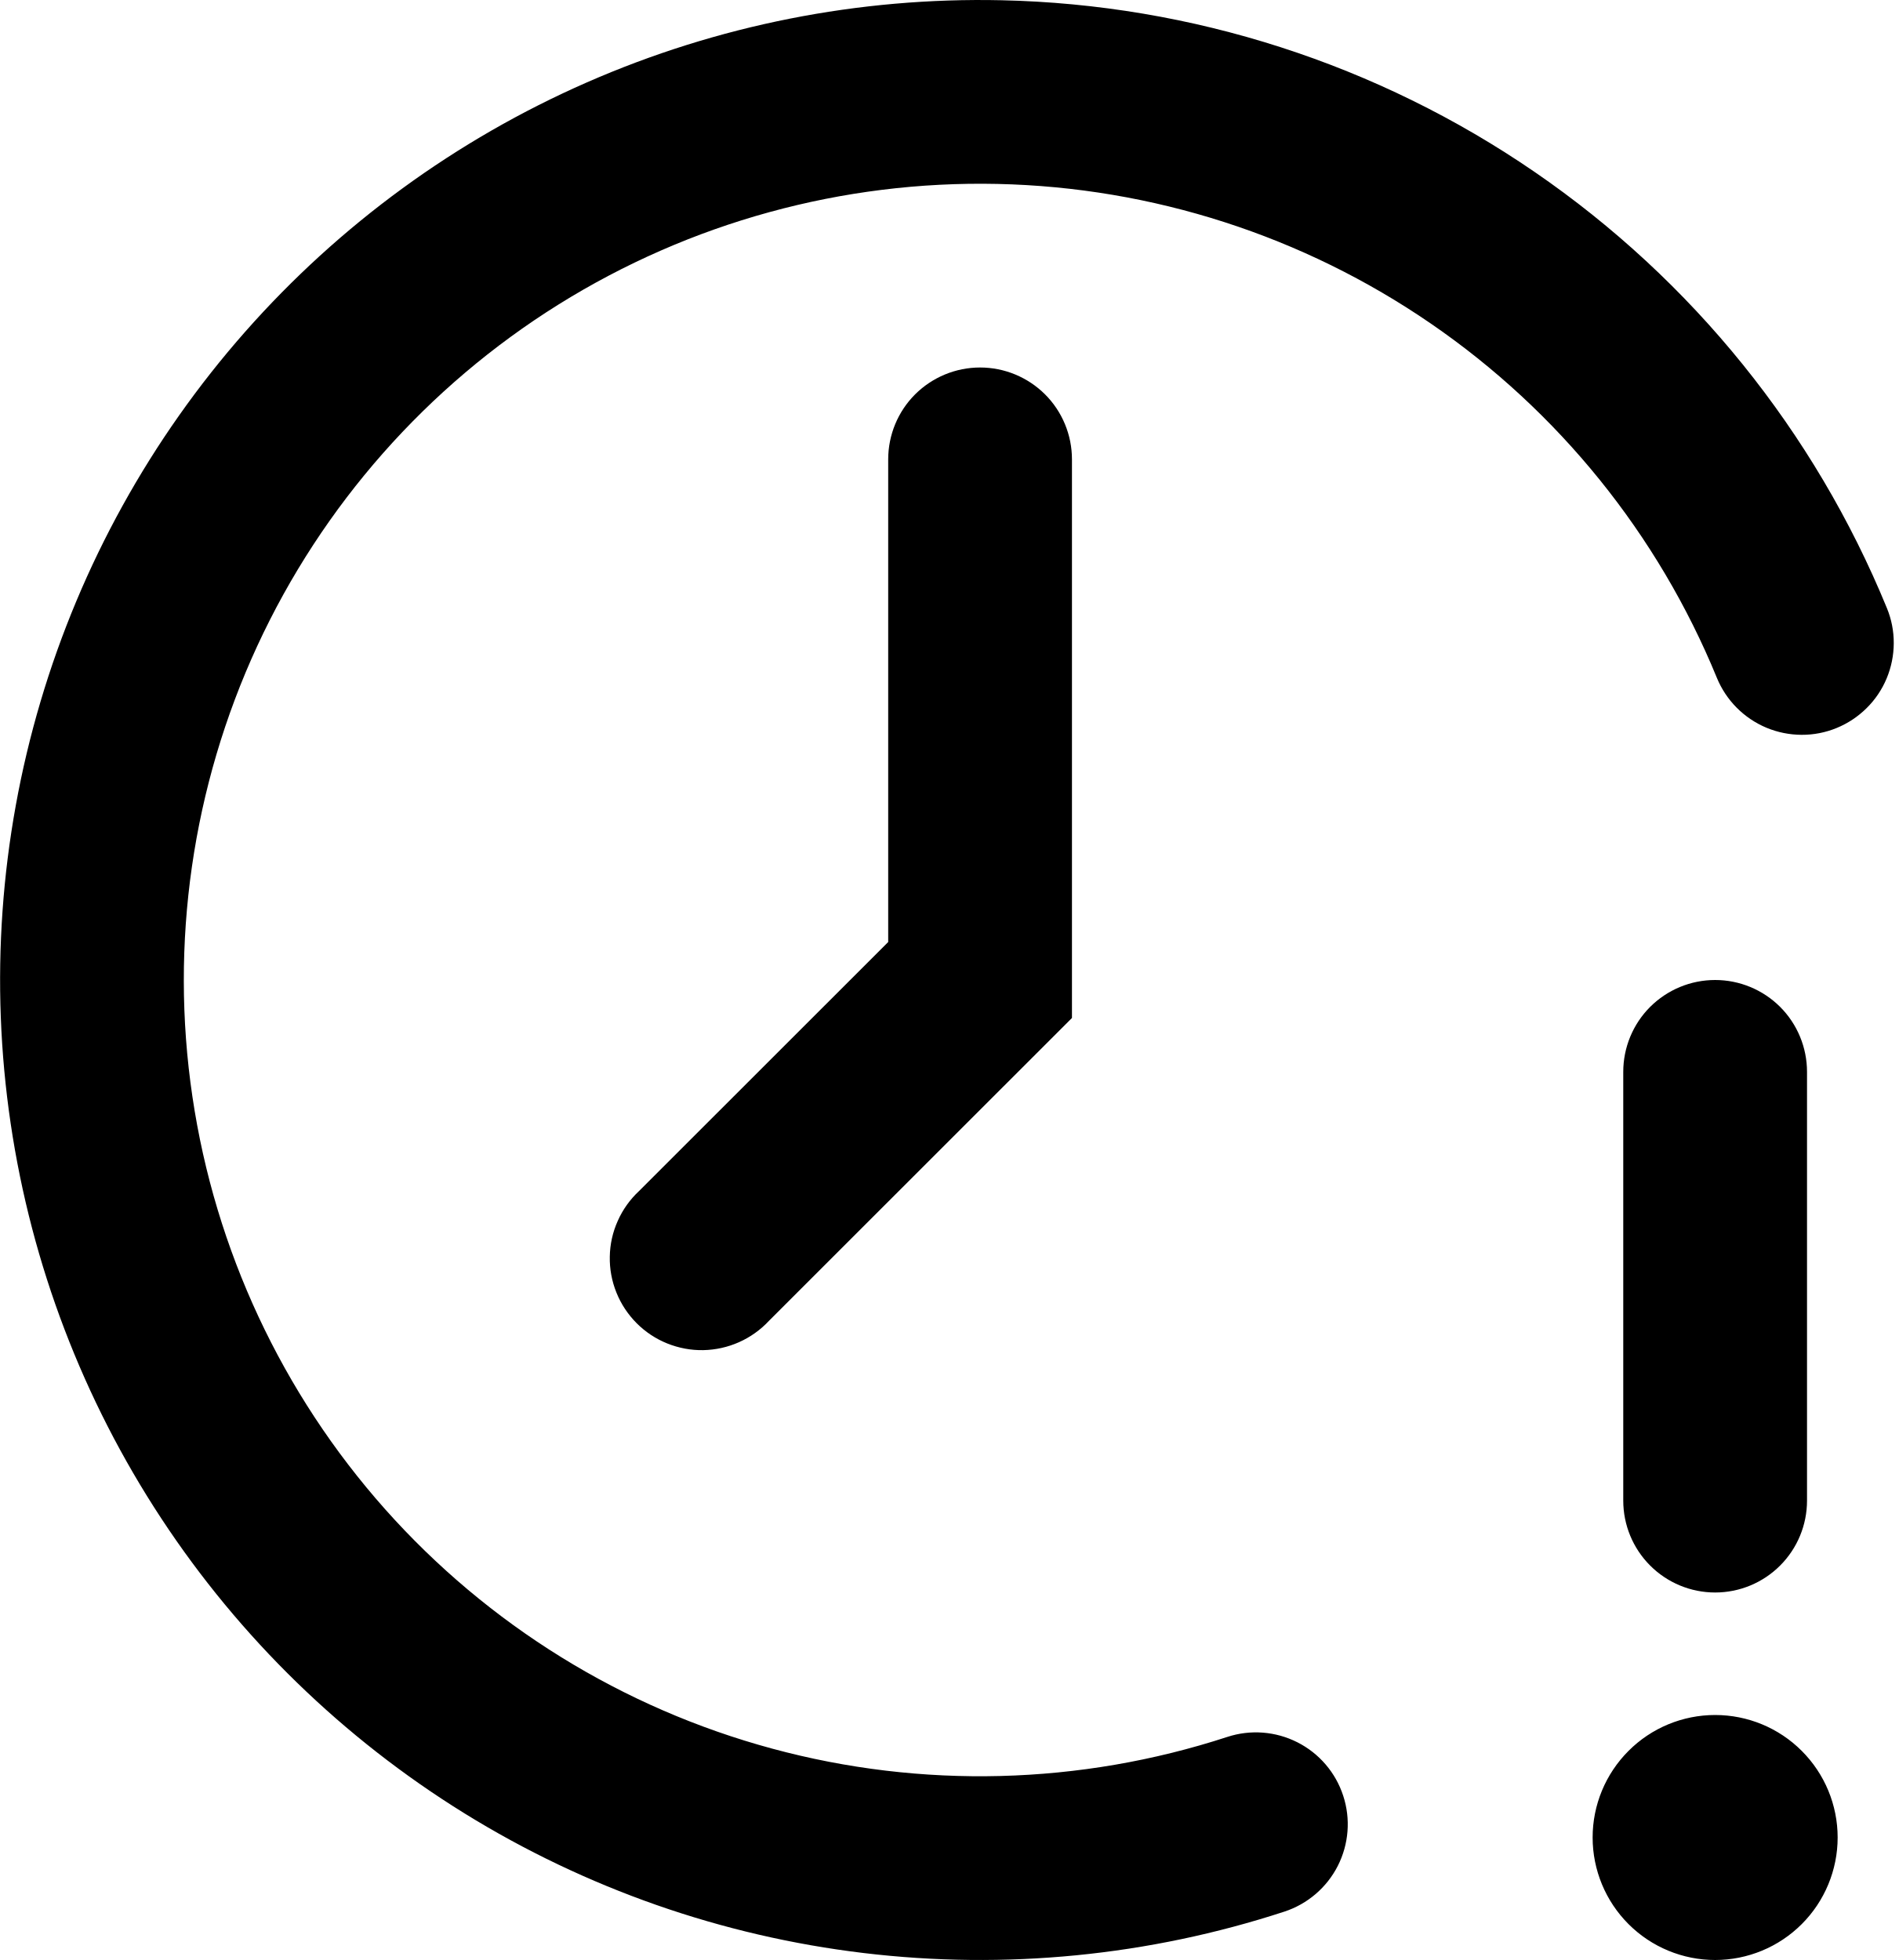
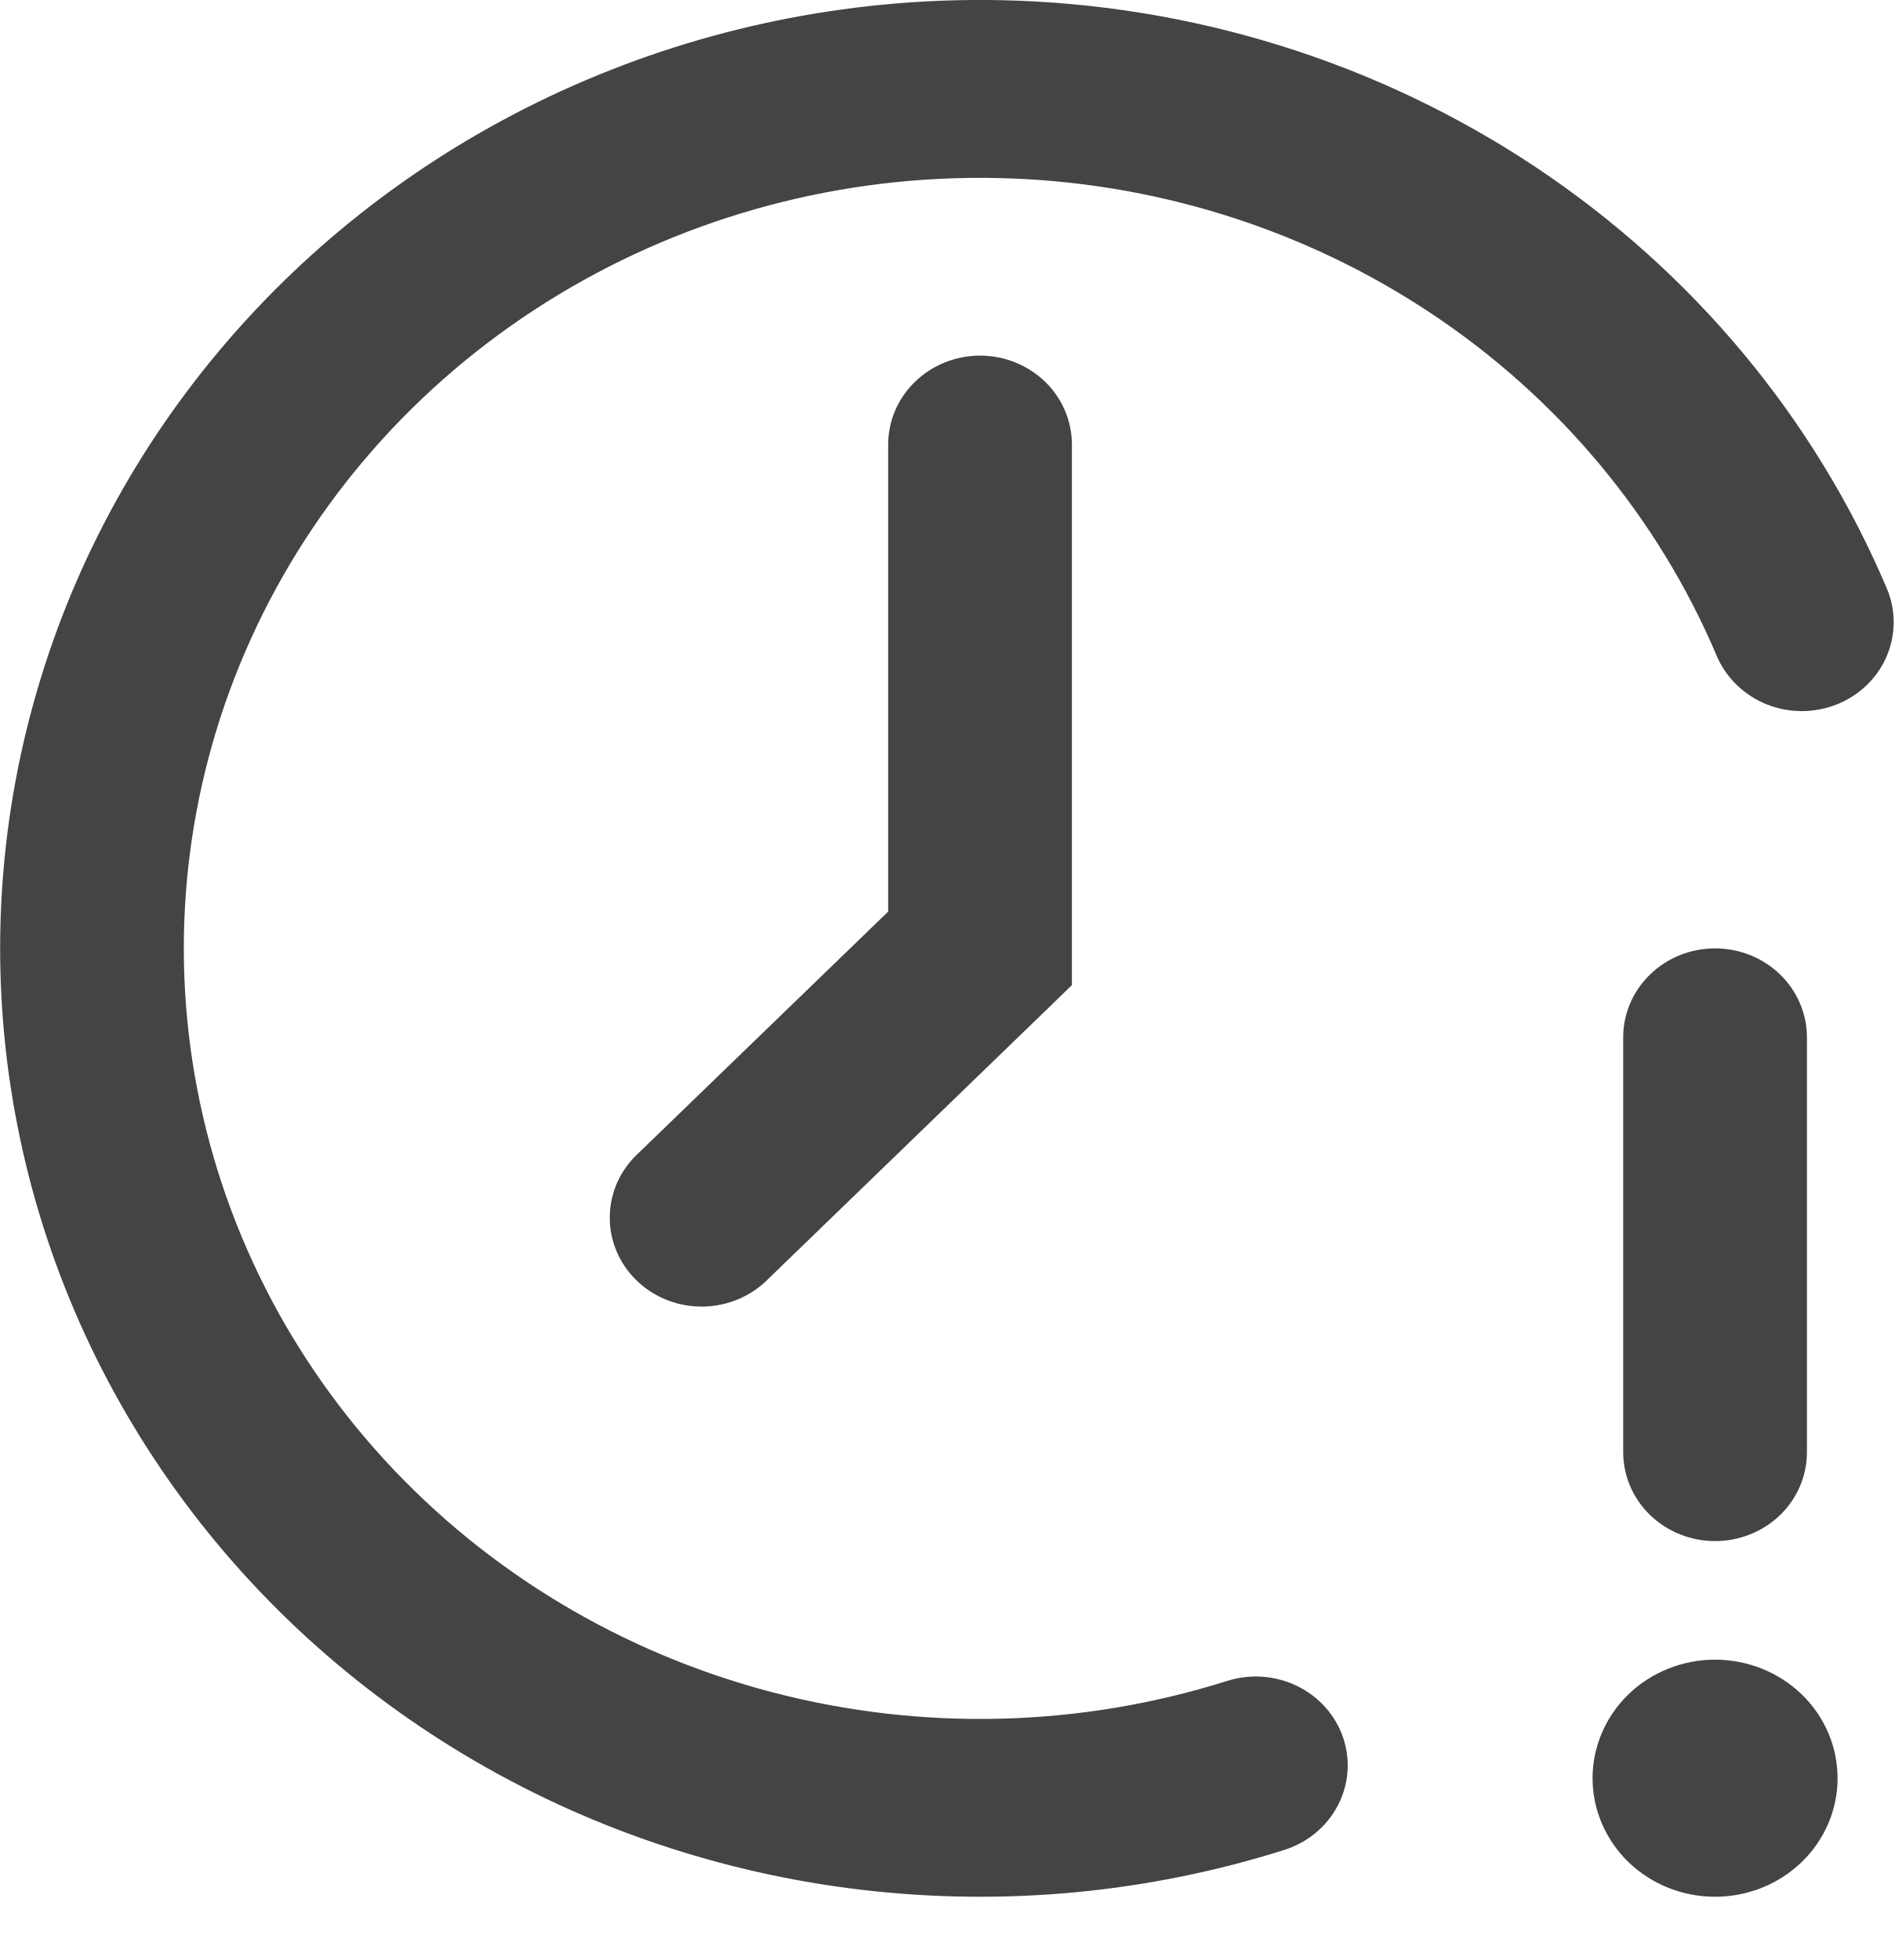
- <svg xmlns="http://www.w3.org/2000/svg" width="31" height="32" viewBox="0 0 31 32" fill="none">
-   <path fill-rule="evenodd" clip-rule="evenodd" d="M16.35 0.004C14.022 -0.047 11.711 0.411 9.579 1.346C7.446 2.281 5.543 3.67 4.003 5.416C2.463 7.162 1.322 9.224 0.661 11.456C-0.001 13.689 -0.167 16.039 0.174 18.342C0.515 20.646 1.355 22.847 2.634 24.792C3.914 26.738 5.603 28.38 7.583 29.606C9.563 30.831 11.786 31.609 14.098 31.886C16.41 32.163 18.755 31.933 20.968 31.21C21.346 31.086 21.66 30.817 21.84 30.463C22.02 30.108 22.052 29.696 21.928 29.318C21.805 28.94 21.536 28.626 21.181 28.446C20.826 28.266 20.414 28.234 20.036 28.358C17.631 29.143 15.048 29.21 12.606 28.549C10.163 27.888 7.967 26.529 6.285 24.638C4.604 22.747 3.511 20.406 3.141 17.903C2.77 15.4 3.139 12.843 4.2 10.546C5.262 8.249 6.971 6.312 9.117 4.972C11.264 3.632 13.755 2.948 16.284 3.003C18.814 3.058 21.273 3.85 23.359 5.283C25.445 6.715 27.068 8.725 28.028 11.066C28.179 11.434 28.47 11.727 28.837 11.881C29.019 11.957 29.214 11.996 29.411 11.997C29.608 11.998 29.803 11.96 29.985 11.885C30.167 11.81 30.333 11.7 30.473 11.561C30.613 11.423 30.724 11.258 30.8 11.076C30.876 10.894 30.915 10.699 30.916 10.502C30.917 10.305 30.879 10.11 30.804 9.928C29.622 7.046 27.625 4.573 25.057 2.81C22.49 1.047 19.464 0.072 16.35 0.004ZM17.5 7.5C17.5 7.102 17.342 6.72 17.061 6.439C16.779 6.158 16.398 6 16 6C15.602 6 15.221 6.158 14.939 6.439C14.658 6.72 14.5 7.102 14.5 7.5V15.38L10.432 19.446C10.285 19.583 10.166 19.749 10.085 19.933C10.002 20.117 9.958 20.315 9.955 20.517C9.951 20.718 9.988 20.918 10.064 21.105C10.139 21.292 10.252 21.461 10.394 21.604C10.536 21.746 10.706 21.859 10.893 21.934C11.08 22.009 11.28 22.047 11.481 22.043C11.682 22.039 11.881 21.995 12.065 21.913C12.249 21.831 12.415 21.713 12.552 21.566L17.06 17.06L17.5 16.62V7.5ZM30 30C30 30.53 29.789 31.039 29.414 31.414C29.039 31.789 28.53 32 28 32C27.47 32 26.961 31.789 26.586 31.414C26.211 31.039 26 30.53 26 30C26 29.469 26.211 28.961 26.586 28.586C26.961 28.21 27.47 28 28 28C28.53 28 29.039 28.21 29.414 28.586C29.789 28.961 30 29.469 30 30ZM29.5 17.5C29.5 17.102 29.342 16.72 29.061 16.439C28.779 16.158 28.398 16 28 16C27.602 16 27.221 16.158 26.939 16.439C26.658 16.72 26.5 17.102 26.5 17.5V24.5C26.5 24.898 26.658 25.279 26.939 25.56C27.221 25.842 27.602 26 28 26C28.398 26 28.779 25.842 29.061 25.56C29.342 25.279 29.5 24.898 29.5 24.5V17.5Z" fill="black" />
+ <svg xmlns="http://www.w3.org/2000/svg" width="29" height="30" viewBox="0 0 29 30" fill="none">
+   <path fill-rule="evenodd" clip-rule="evenodd" d="M15.328 0.003C13.146 -0.043 10.979 0.373 8.98 1.221C6.981 2.069 5.197 3.329 3.753 4.914C2.309 6.498 1.239 8.368 0.62 10.394C-0 12.419 -0.156 14.551 0.164 16.641C0.483 18.731 1.27 20.728 2.47 22.493C3.669 24.258 5.252 25.748 7.109 26.86C8.965 27.972 11.05 28.678 13.217 28.929C15.384 29.18 17.583 28.971 19.658 28.315C20.012 28.203 20.306 27.959 20.475 27.637C20.644 27.316 20.674 26.942 20.558 26.599C20.442 26.256 20.19 25.971 19.857 25.808C19.525 25.645 19.139 25.616 18.784 25.728C16.529 26.44 14.108 26.501 11.818 25.901C9.528 25.302 7.469 24.068 5.893 22.353C4.316 20.637 3.292 18.513 2.945 16.242C2.597 13.972 2.943 11.652 3.938 9.568C4.933 7.484 6.535 5.726 8.547 4.511C10.56 3.295 12.895 2.674 15.267 2.725C17.638 2.775 19.943 3.493 21.899 4.793C23.855 6.092 25.376 7.916 26.276 10.04C26.418 10.373 26.691 10.639 27.035 10.779C27.205 10.848 27.388 10.884 27.573 10.884C27.757 10.885 27.94 10.85 28.111 10.783C28.282 10.715 28.437 10.615 28.569 10.489C28.7 10.363 28.804 10.214 28.875 10.049C28.946 9.884 28.983 9.707 28.984 9.528C28.985 9.35 28.949 9.172 28.879 9.007C27.771 6.393 25.898 4.148 23.491 2.549C21.084 0.95 18.247 0.065 15.328 0.003ZM16.406 6.804C16.406 6.443 16.258 6.097 15.995 5.842C15.731 5.587 15.373 5.443 15 5.443C14.627 5.443 14.27 5.587 14.006 5.842C13.742 6.097 13.594 6.443 13.594 6.804V13.953L9.78 17.642C9.642 17.767 9.531 17.917 9.454 18.084C9.377 18.251 9.336 18.431 9.333 18.614C9.329 18.797 9.364 18.978 9.435 19.148C9.506 19.317 9.611 19.471 9.745 19.6C9.878 19.73 10.037 19.831 10.212 19.9C10.387 19.968 10.575 20.002 10.764 19.999C10.953 19.995 11.139 19.955 11.311 19.881C11.484 19.807 11.639 19.699 11.768 19.566L15.994 15.478L16.406 15.078V6.804ZM28.125 27.218C28.125 27.699 27.928 28.16 27.576 28.501C27.224 28.841 26.747 29.032 26.25 29.032C25.753 29.032 25.276 28.841 24.924 28.501C24.573 28.16 24.375 27.699 24.375 27.218C24.375 26.736 24.573 26.275 24.924 25.934C25.276 25.594 25.753 25.403 26.25 25.403C26.747 25.403 27.224 25.594 27.576 25.934C27.928 26.275 28.125 26.736 28.125 27.218ZM27.656 15.877C27.656 15.516 27.508 15.17 27.245 14.915C26.981 14.659 26.623 14.516 26.25 14.516C25.877 14.516 25.52 14.659 25.256 14.915C24.992 15.17 24.844 15.516 24.844 15.877V22.228C24.844 22.589 24.992 22.935 25.256 23.19C25.52 23.445 25.877 23.588 26.25 23.588C26.623 23.588 26.981 23.445 27.245 23.19C27.508 22.935 27.656 22.589 27.656 22.228V15.877Z" fill="#444444" />
</svg>
